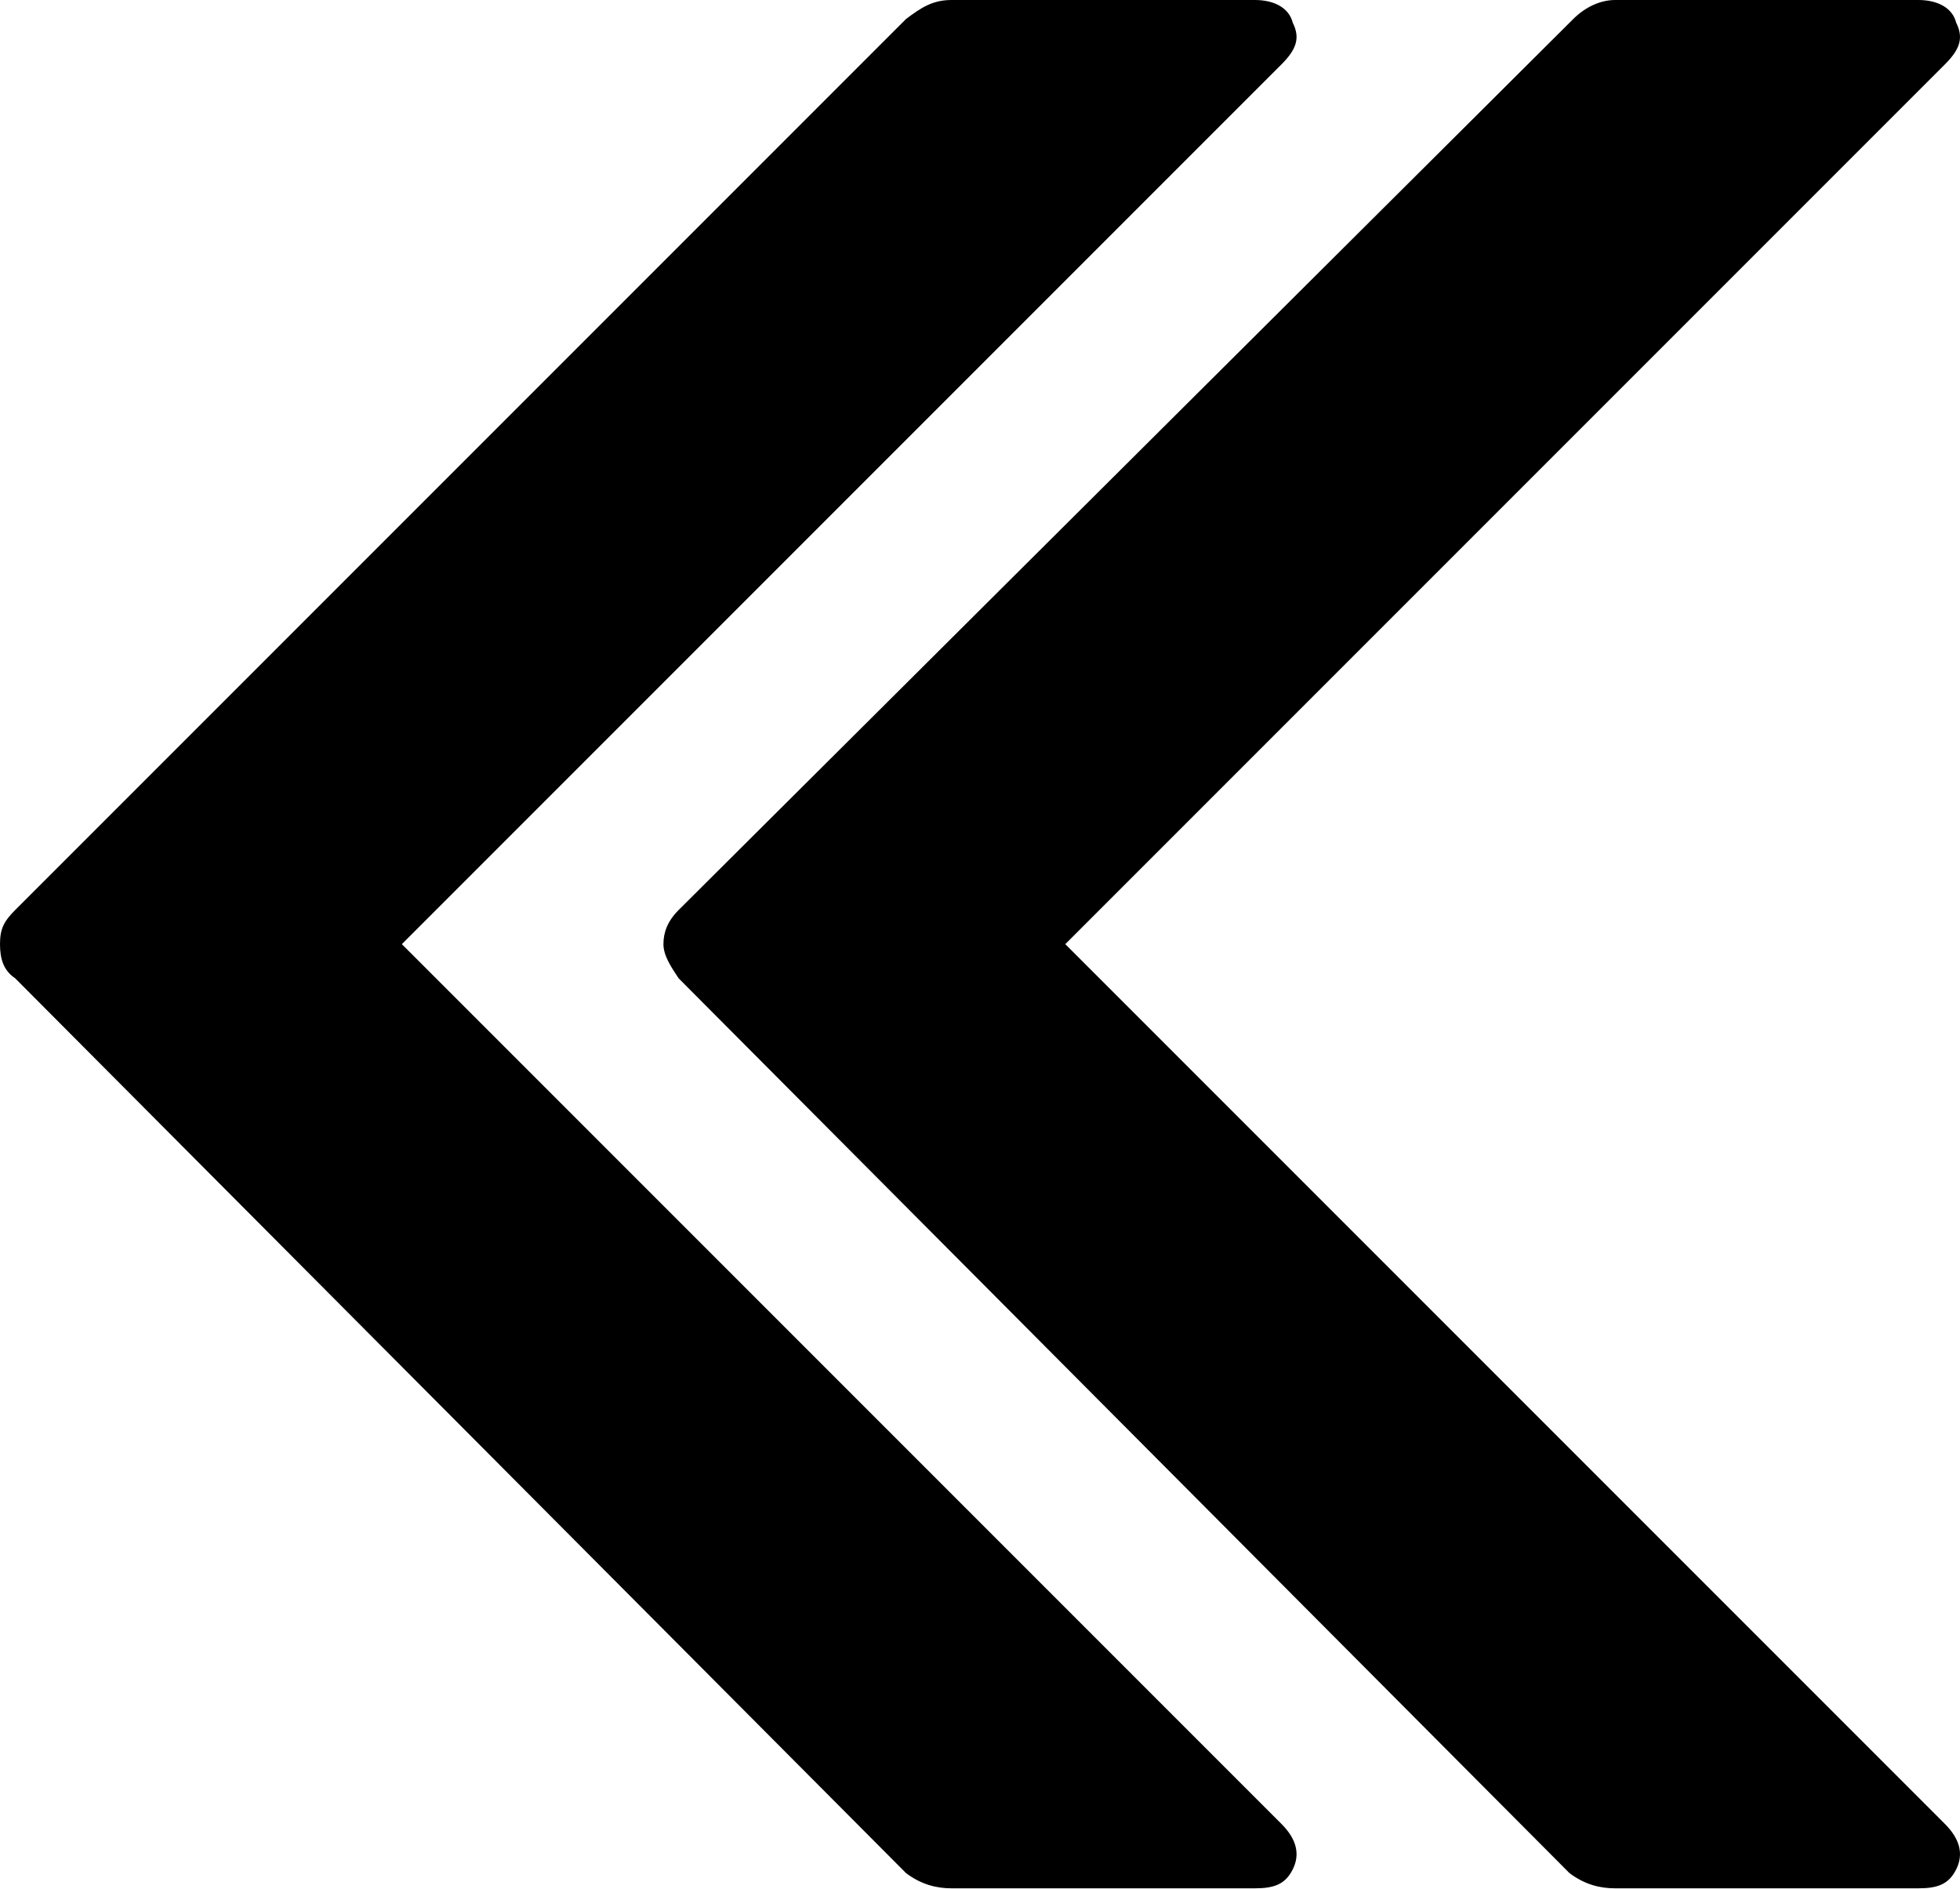
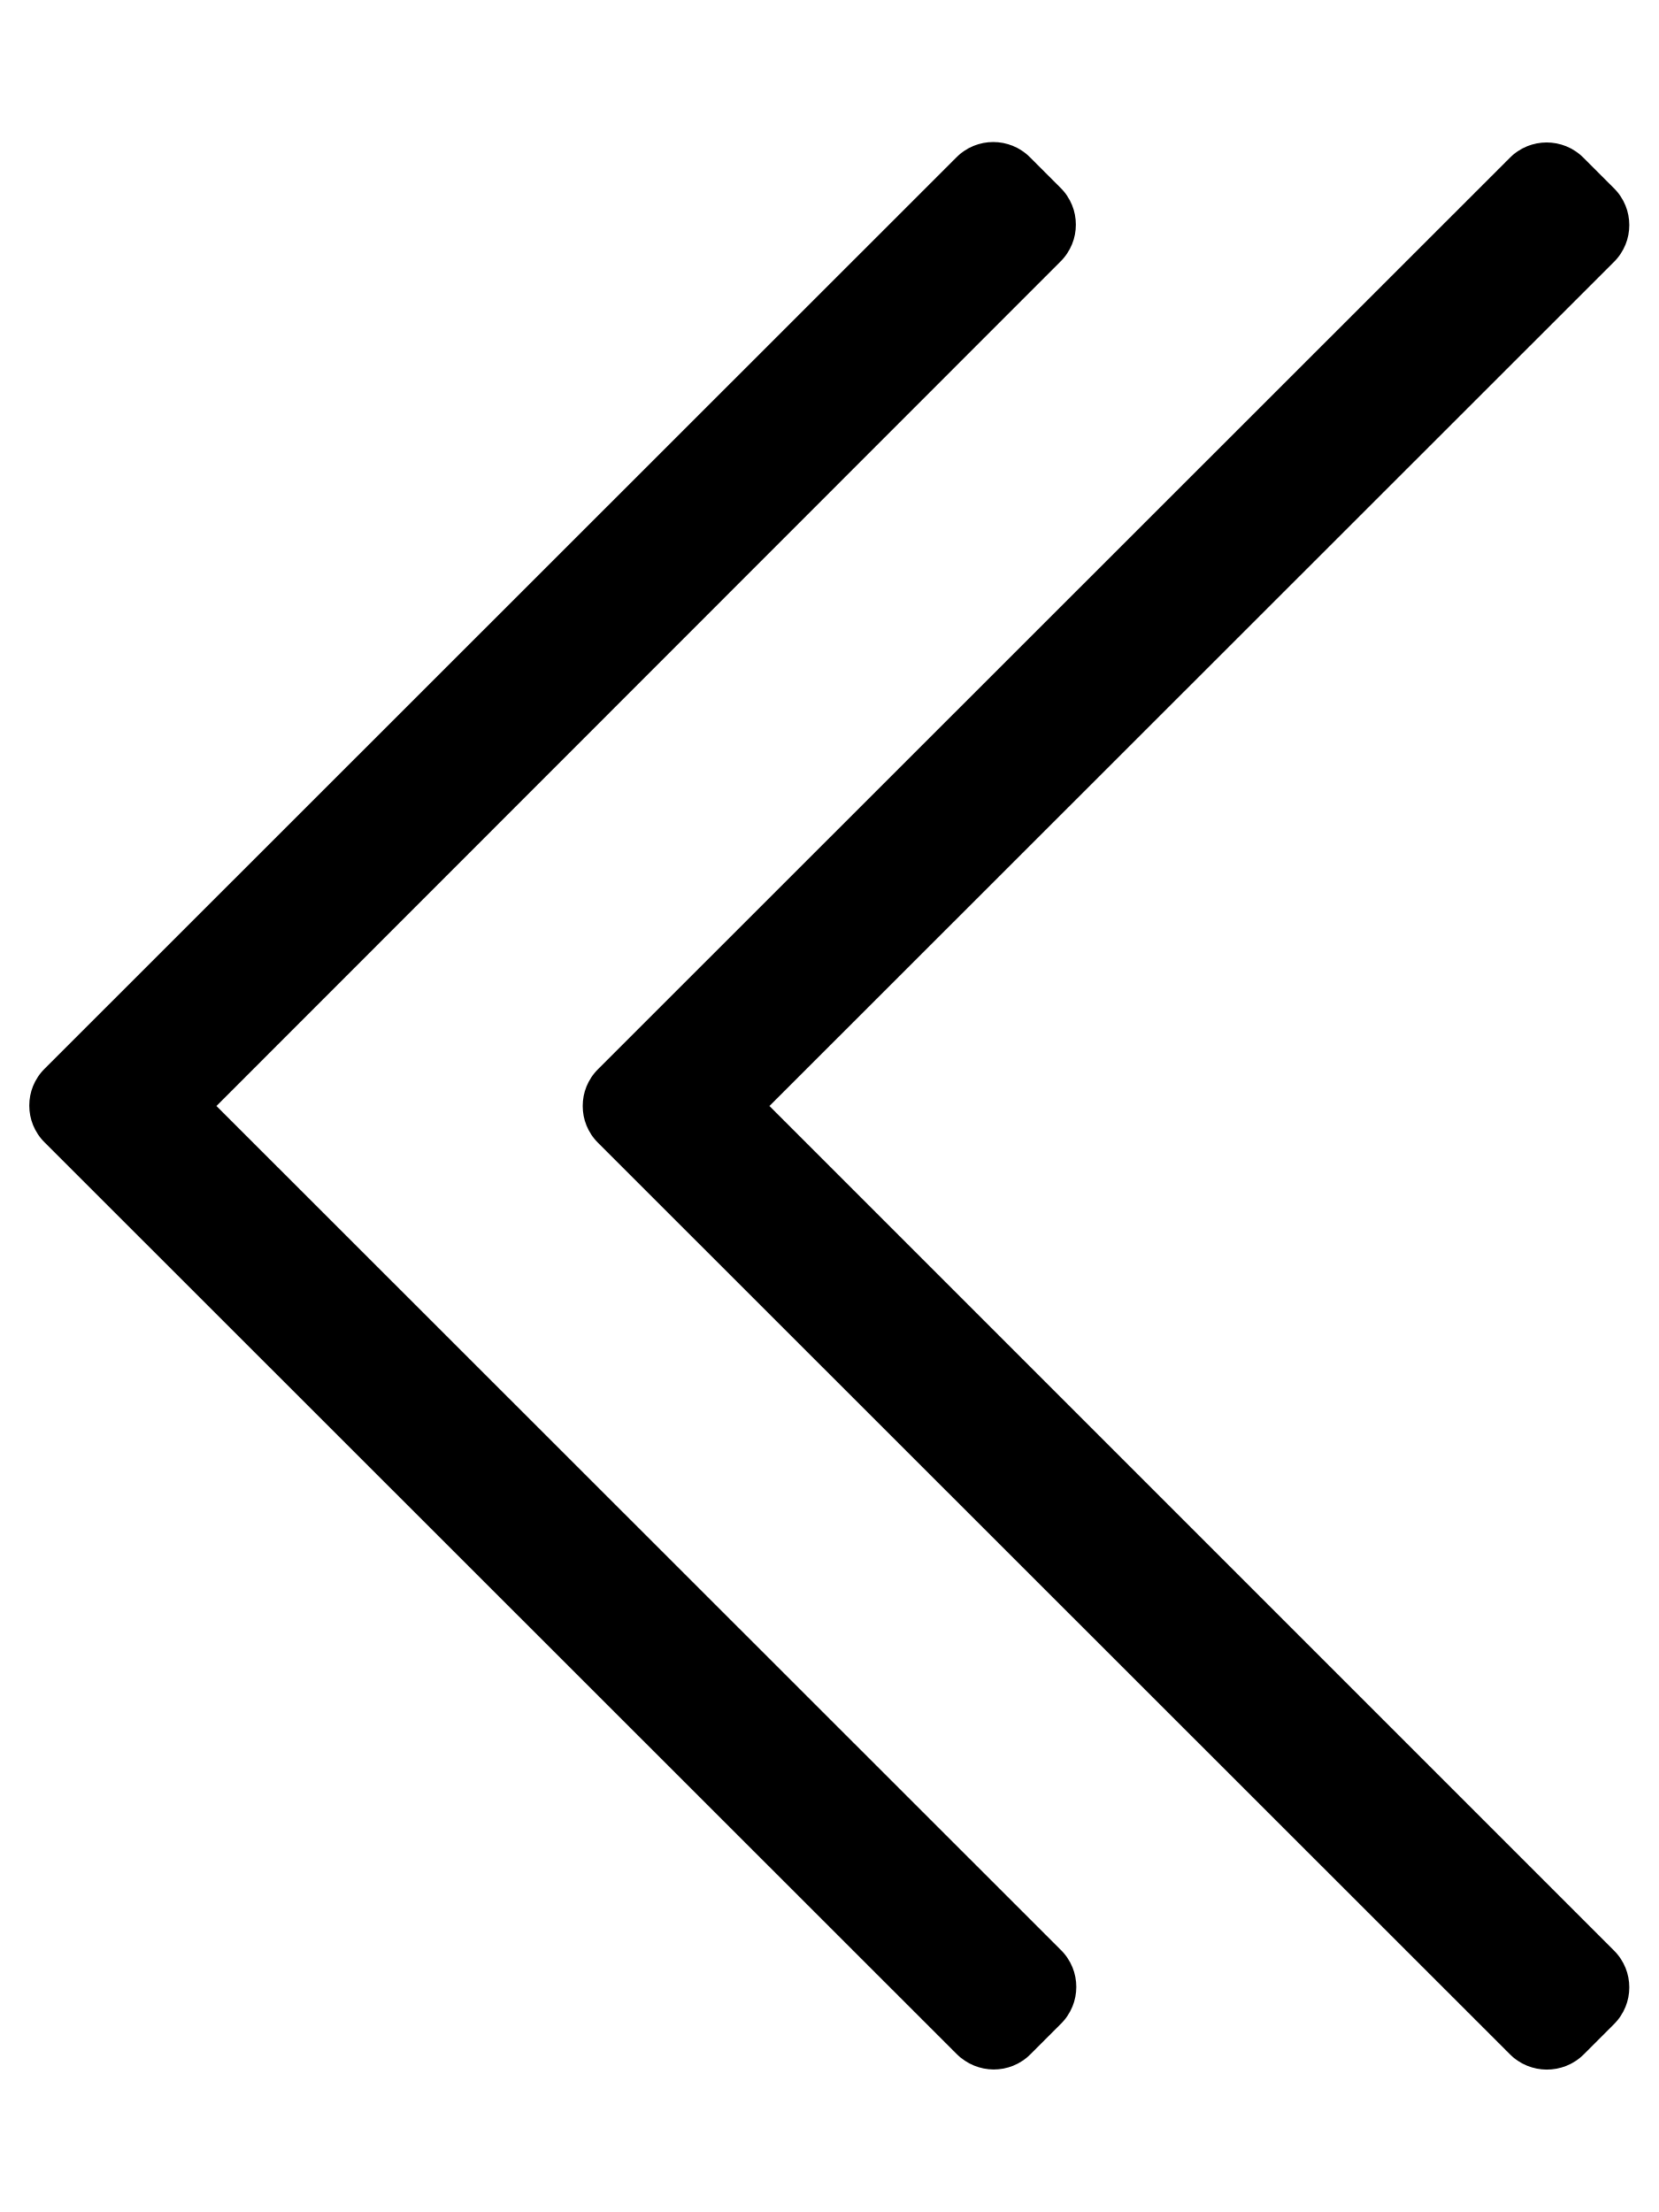
- <svg xmlns="http://www.w3.org/2000/svg" version="1.0" x="0px" y="0px" width="51.7px" height="49.8px">
-   <path d="M25.1,0h8c0.5,0,0.9,0.2,1,0.6c0.2,0.4,0.1,0.7-0.3,1.1L10.6,24.9l23.2,23.2c0.4,0.4,0.5,0.8,0.3,1.2  c-0.2,0.4-0.5,0.5-1,0.5h-8c-0.4,0-0.8-0.1-1.2-0.4L0.4,25.8C0.1,25.6,0,25.3,0,24.9s0.1-0.6,0.4-0.9L23.9,0.5  C24.3,0.2,24.6,0,25.1,0L25.1,0 M42.6,0h8c0.5,0,0.9,0.2,1,0.6c0.2,0.4,0.1,0.7-0.3,1.1L28.1,24.9l23.2,23.2  c0.4,0.4,0.5,0.8,0.3,1.2c-0.2,0.4-0.5,0.5-1,0.5h-8c-0.4,0-0.8-0.1-1.2-0.4L17.9,25.8c-0.2-0.3-0.4-0.6-0.4-0.9s0.1-0.6,0.4-0.9  L41.5,0.5C41.8,0.2,42.2,0,42.6,0L42.6,0" />
+ <svg xmlns="http://www.w3.org/2000/svg" viewBox="0 0 384 512">
+   <path d="M349.5 475.5l-211.1-211c-4.7-4.7-4.7-12.3 0-17l211.1-211c4.7-4.7 12.3-4.7 17 0l7.1 7.1c4.7 4.7 4.7 12.3 0 17L178.1 256l195.5 195.5c4.7 4.7 4.7 12.3 0 17l-7.1 7.1c-4.7 4.6-12.3 4.6-17-.1zm-111 0l7.1-7.1c4.7-4.7 4.7-12.3 0-17L50.1 256 245.5 60.5c4.7-4.7 4.7-12.3 0-17l-7.1-7.1c-4.7-4.7-12.3-4.7-17 0l-211.1 211c-4.7 4.7-4.7 12.3 0 17l211.1 211c4.8 4.8 12.4 4.8 17.1.1z" />
</svg>
